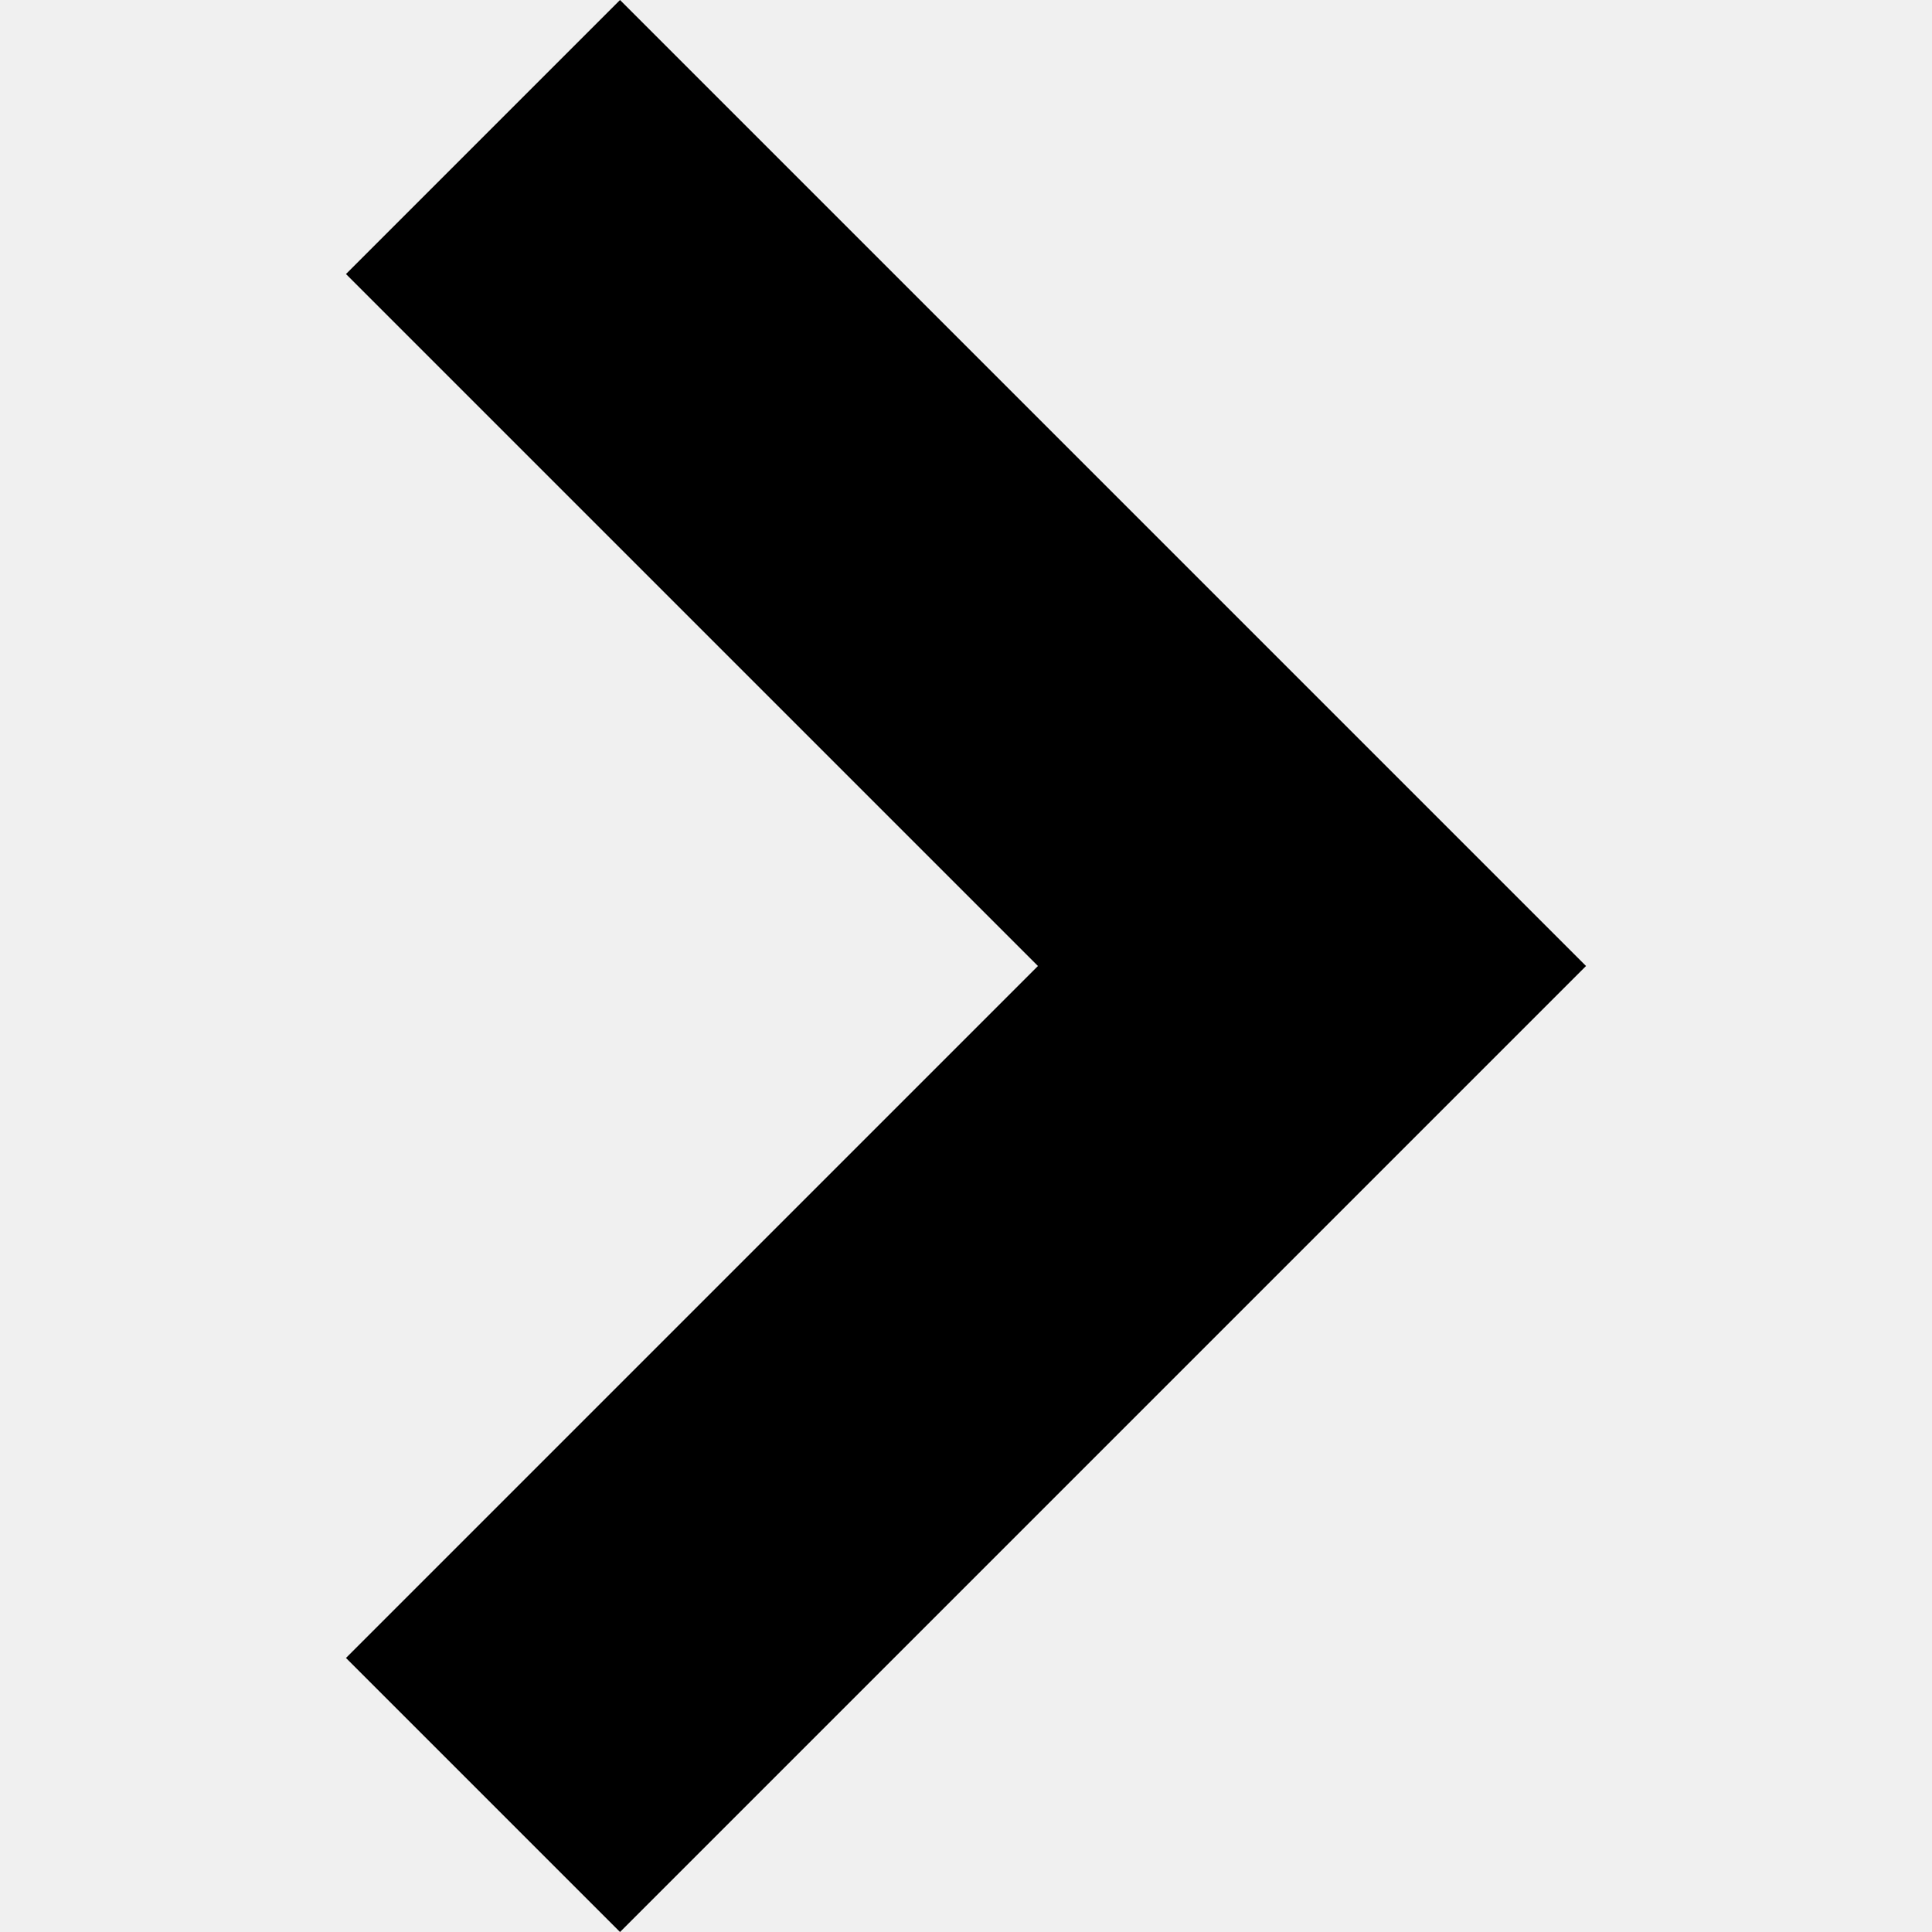
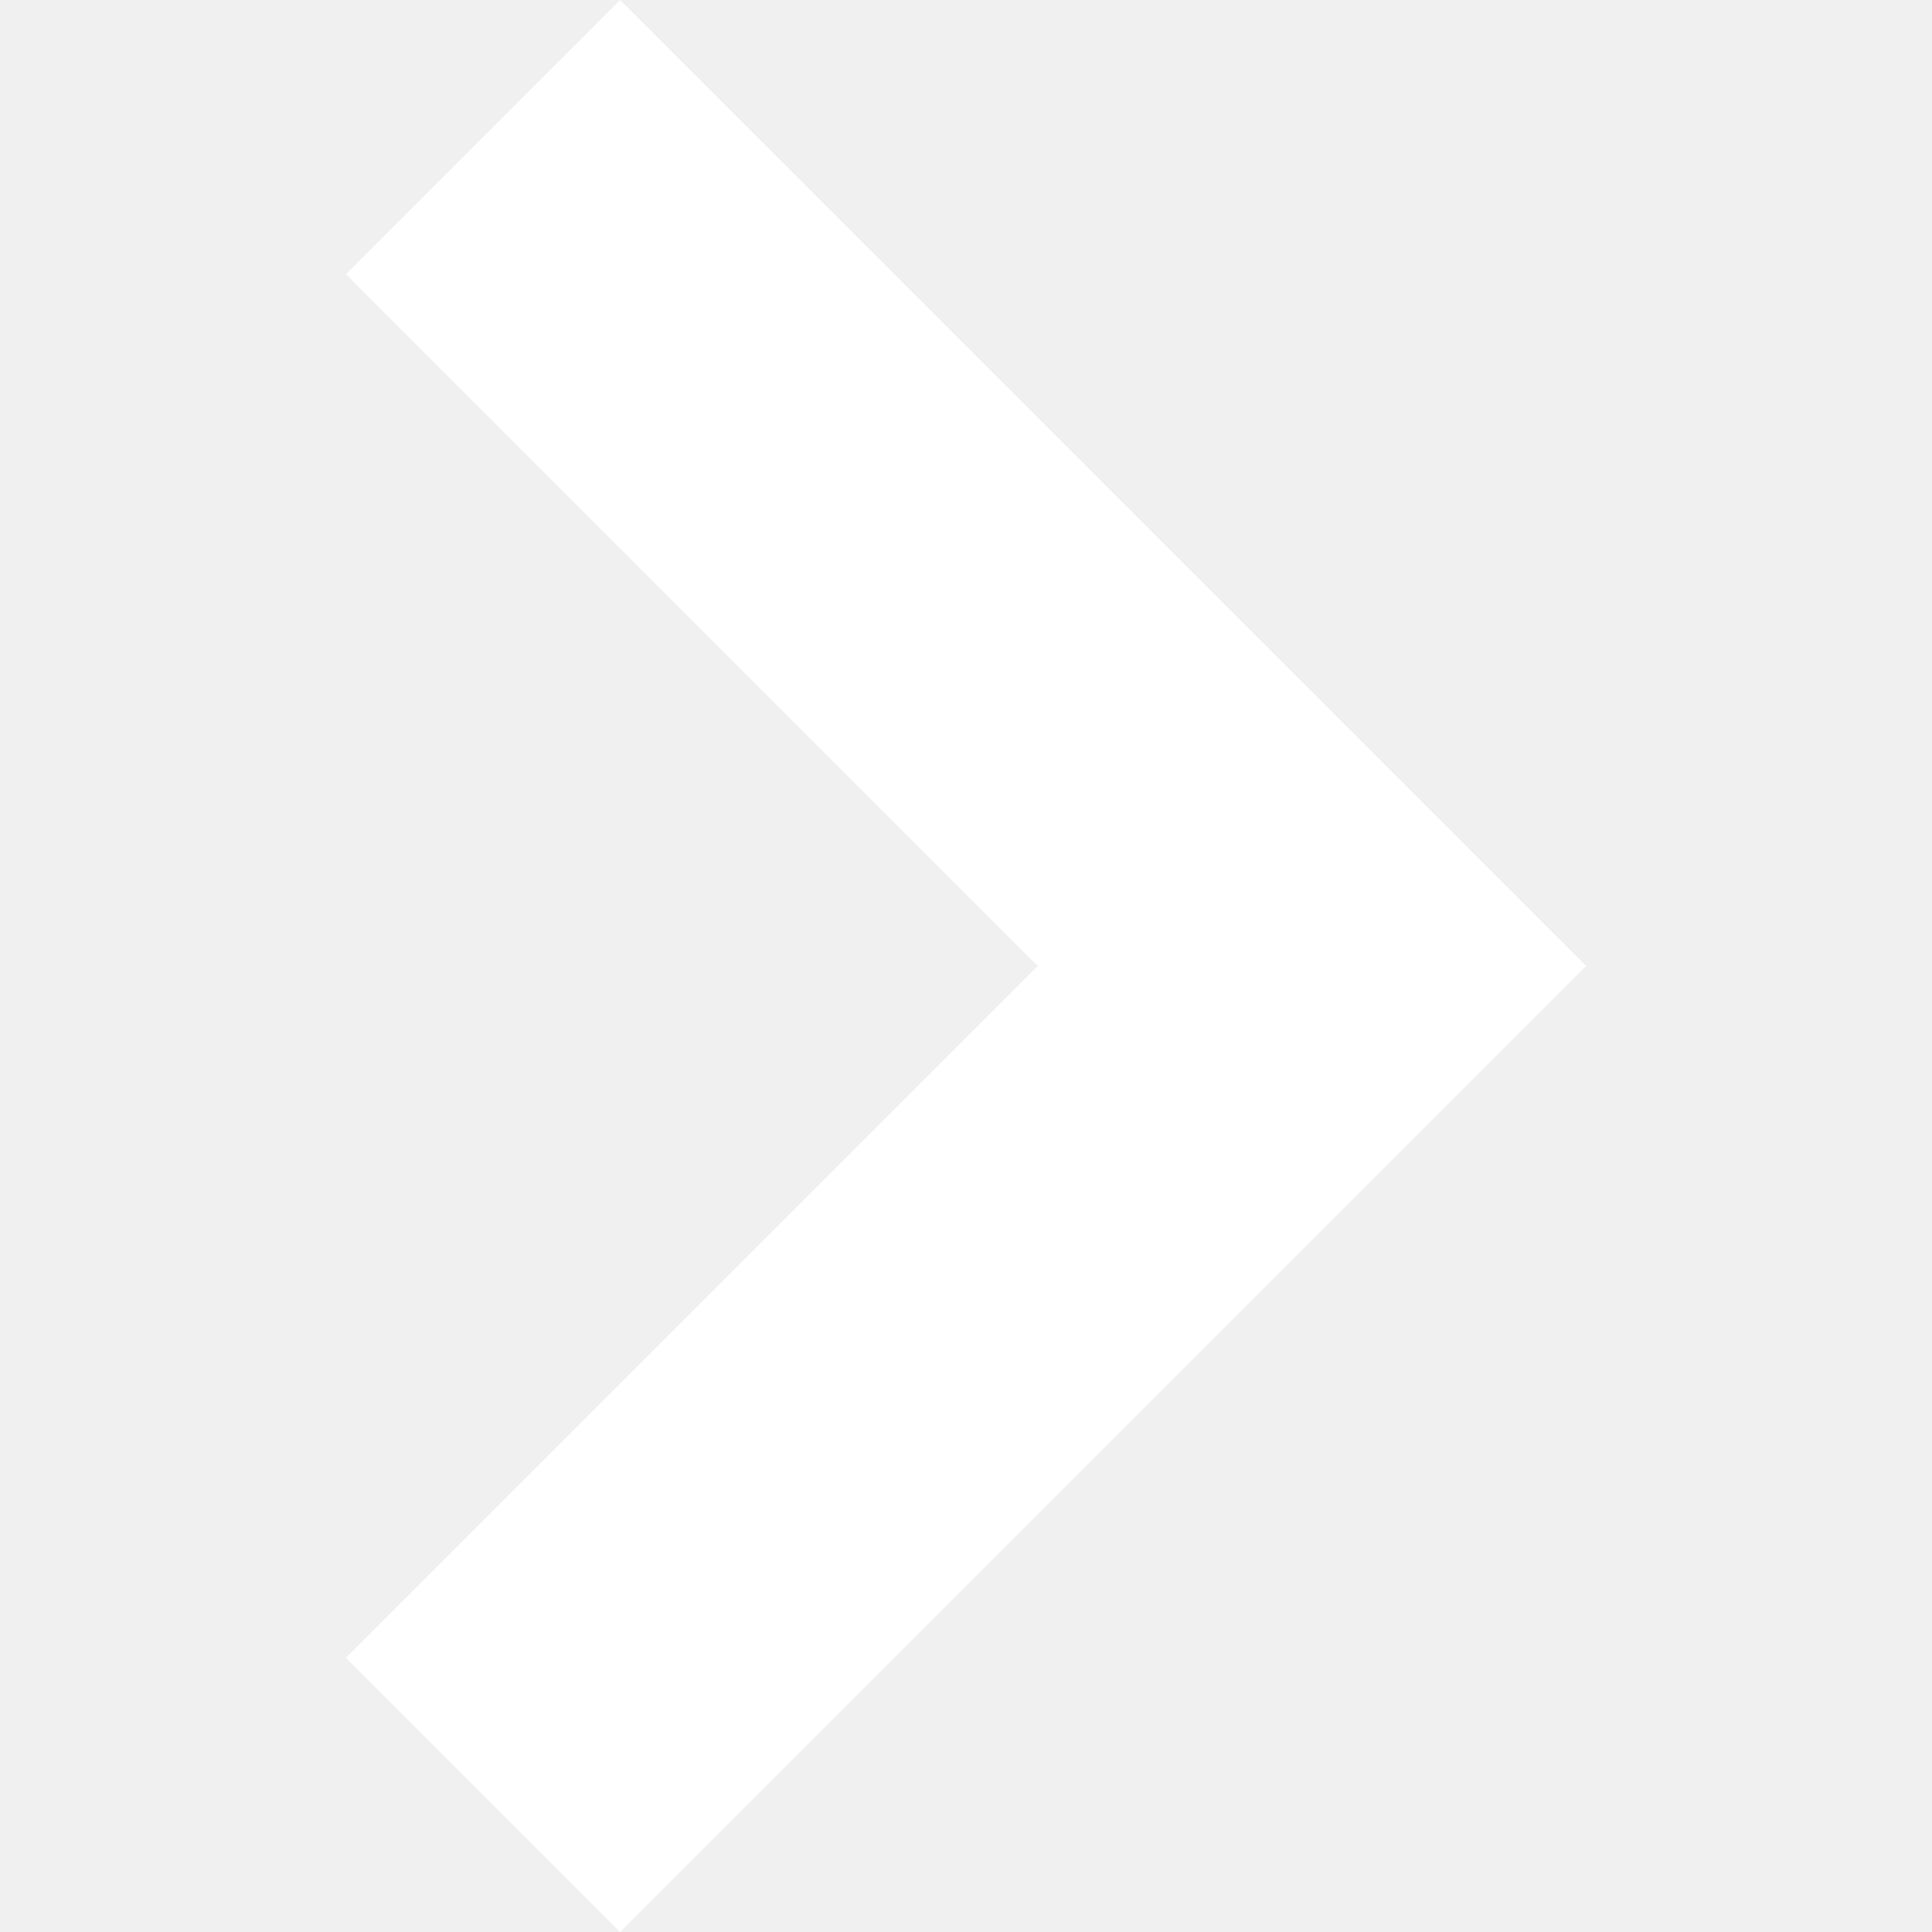
- <svg xmlns="http://www.w3.org/2000/svg" version="1.1" id="Capa_1" x="0px" y="0px" width="199.404px" height="199.404px" viewBox="0 0 199.404 199.404" style="enable-background:new 0 0 199.404 199.404;" xml:space="preserve">
+ <svg xmlns="http://www.w3.org/2000/svg" version="1.1" id="Capa_1" x="0px" y="0px" viewBox="0 0 199.4 199.4" style="enable-background:new 0 0 199.4 199.4;" xml:space="preserve">
+   <style type="text/css">
+ 	.st0{fill:#FFFFFF;}
+ </style>
  <g>
-     <polygon points="63.993,199.404 163.695,99.702 63.993,0 35.709,28.285 107.127,99.702 35.709,171.119  " />
+     <polygon class="st0" points="64,199.4 163.7,99.7 64,0 35.7,28.3 107.1,99.7 35.7,171.1  " />
  </g>
-   <g>
- </g>
-   <g>
- </g>
-   <g>
- </g>
-   <g>
- </g>
-   <g>
- </g>
-   <g>
- </g>
-   <g>
- </g>
-   <g>
- </g>
-   <g>
- </g>
-   <g>
- </g>
-   <g>
- </g>
-   <g>
- </g>
-   <g>
- </g>
-   <g>
- </g>
-   <g>
- </g>
</svg>
